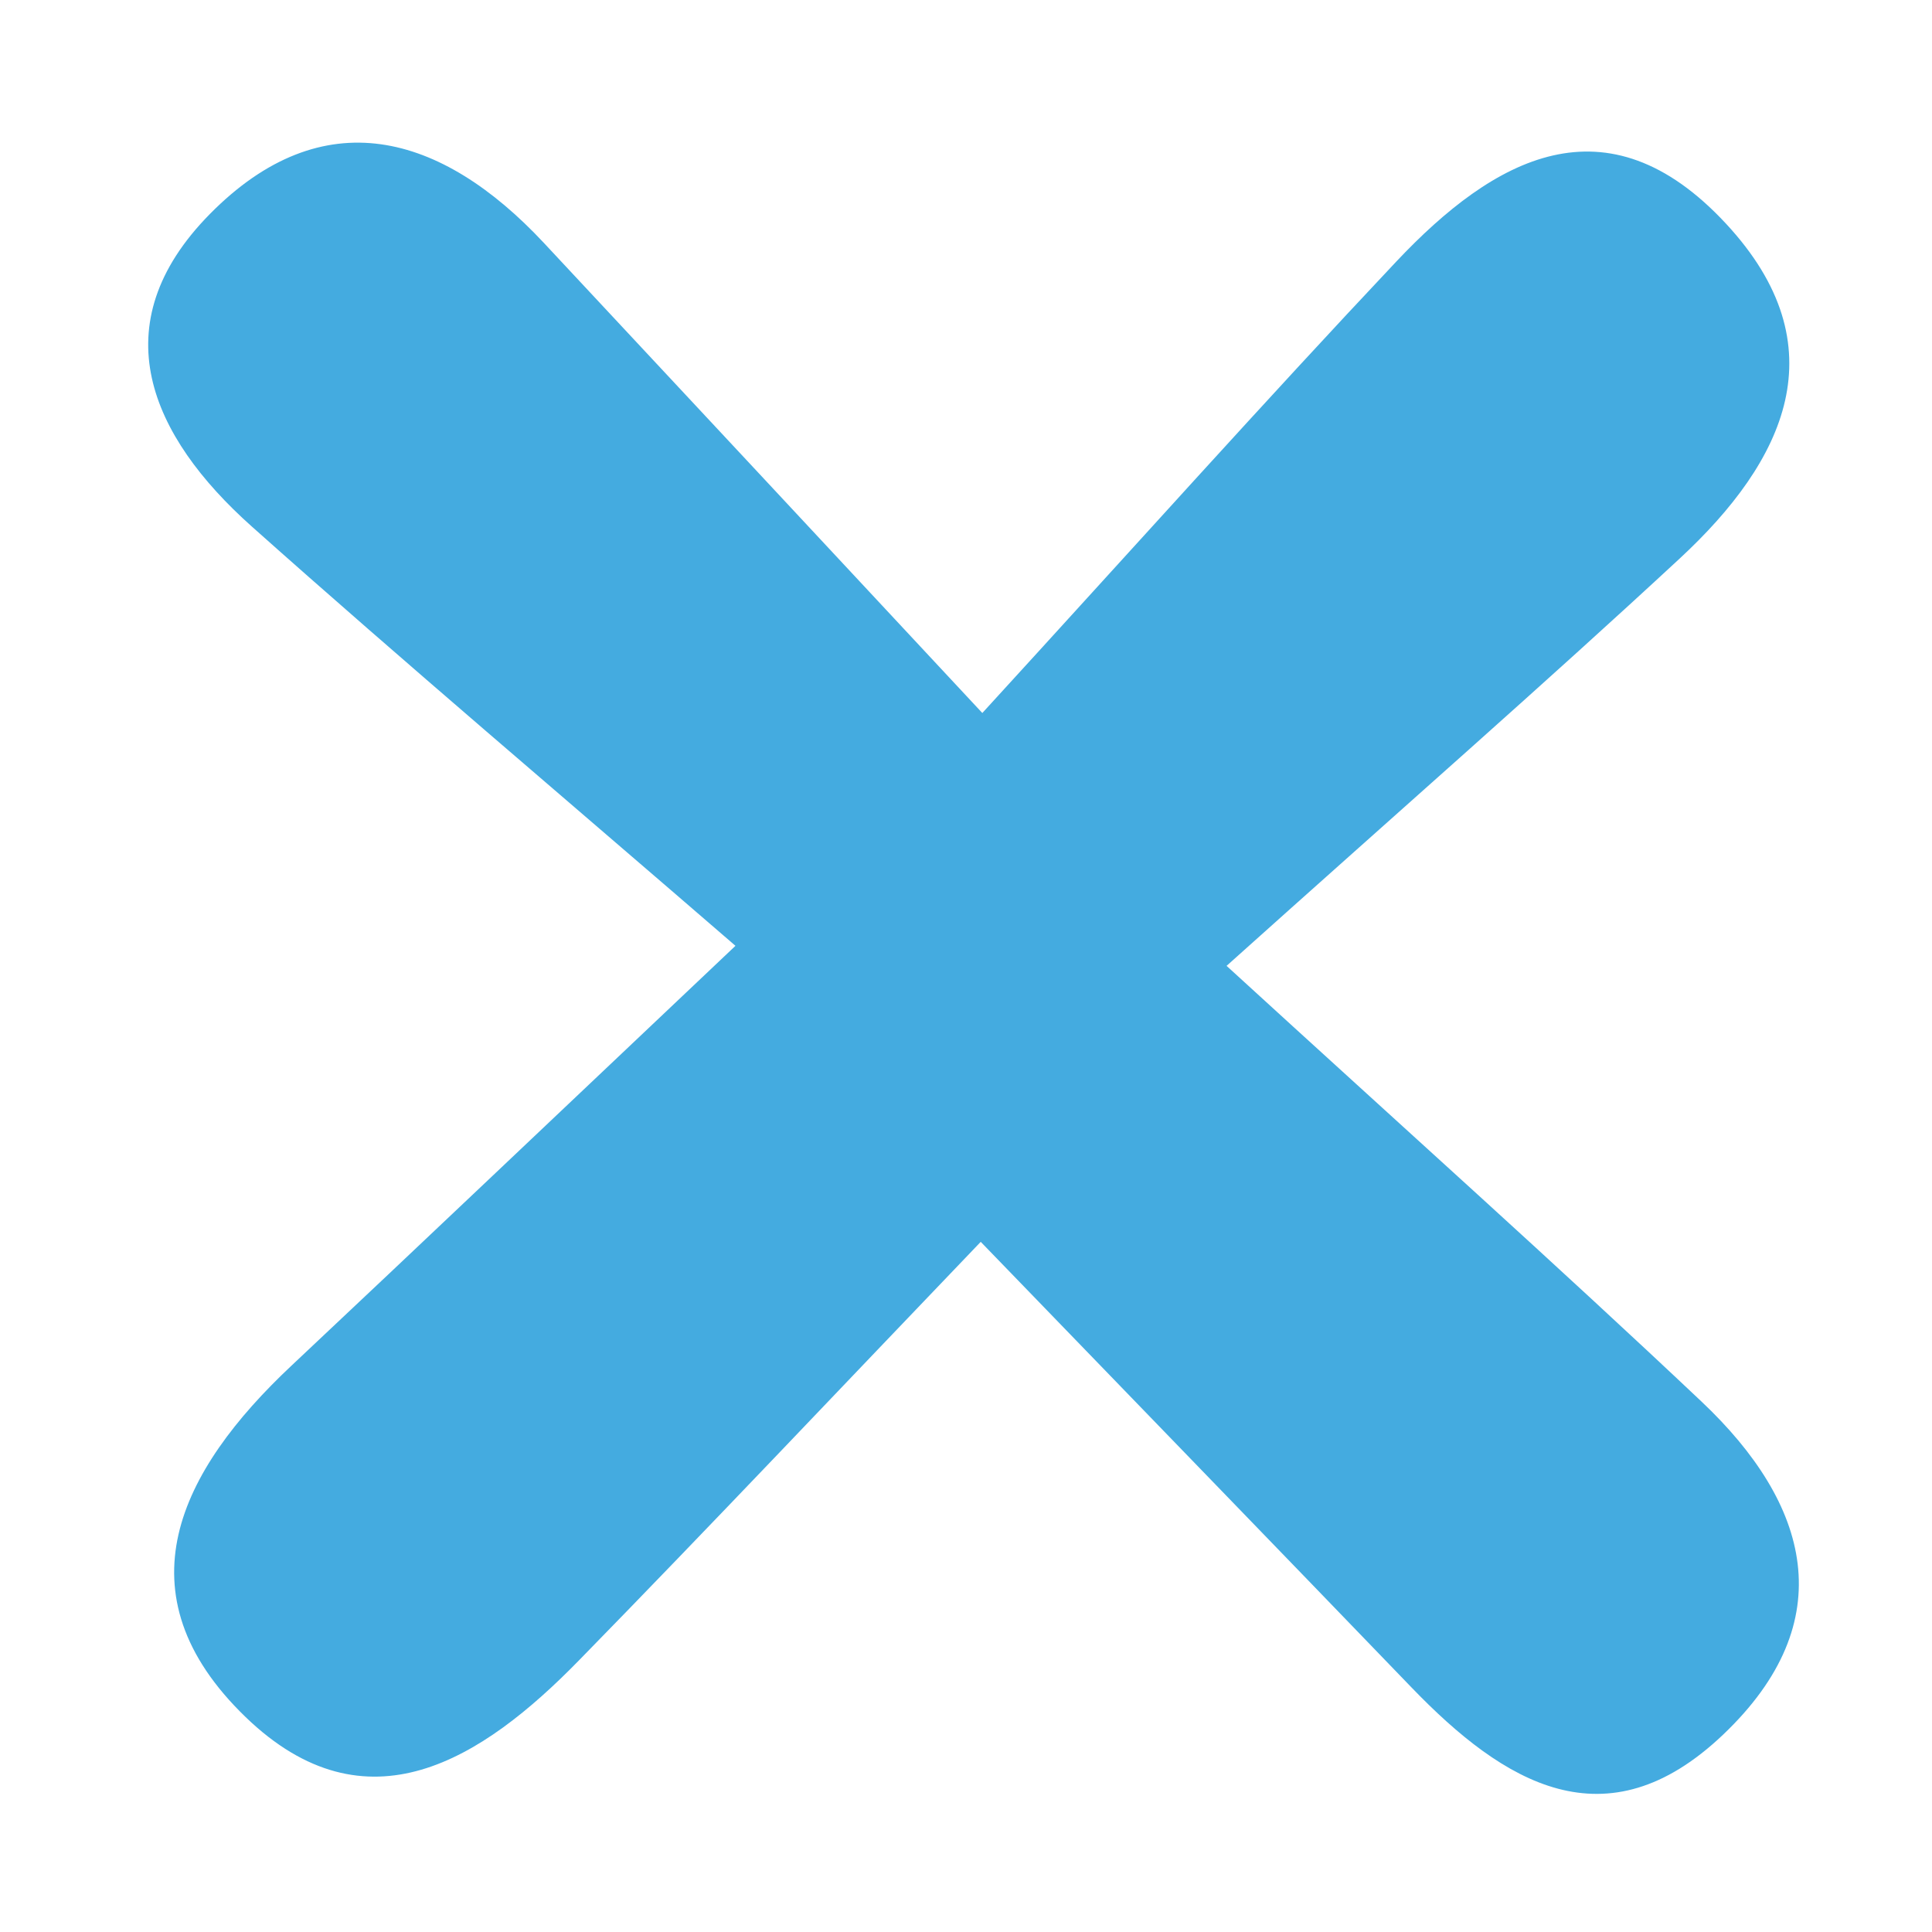
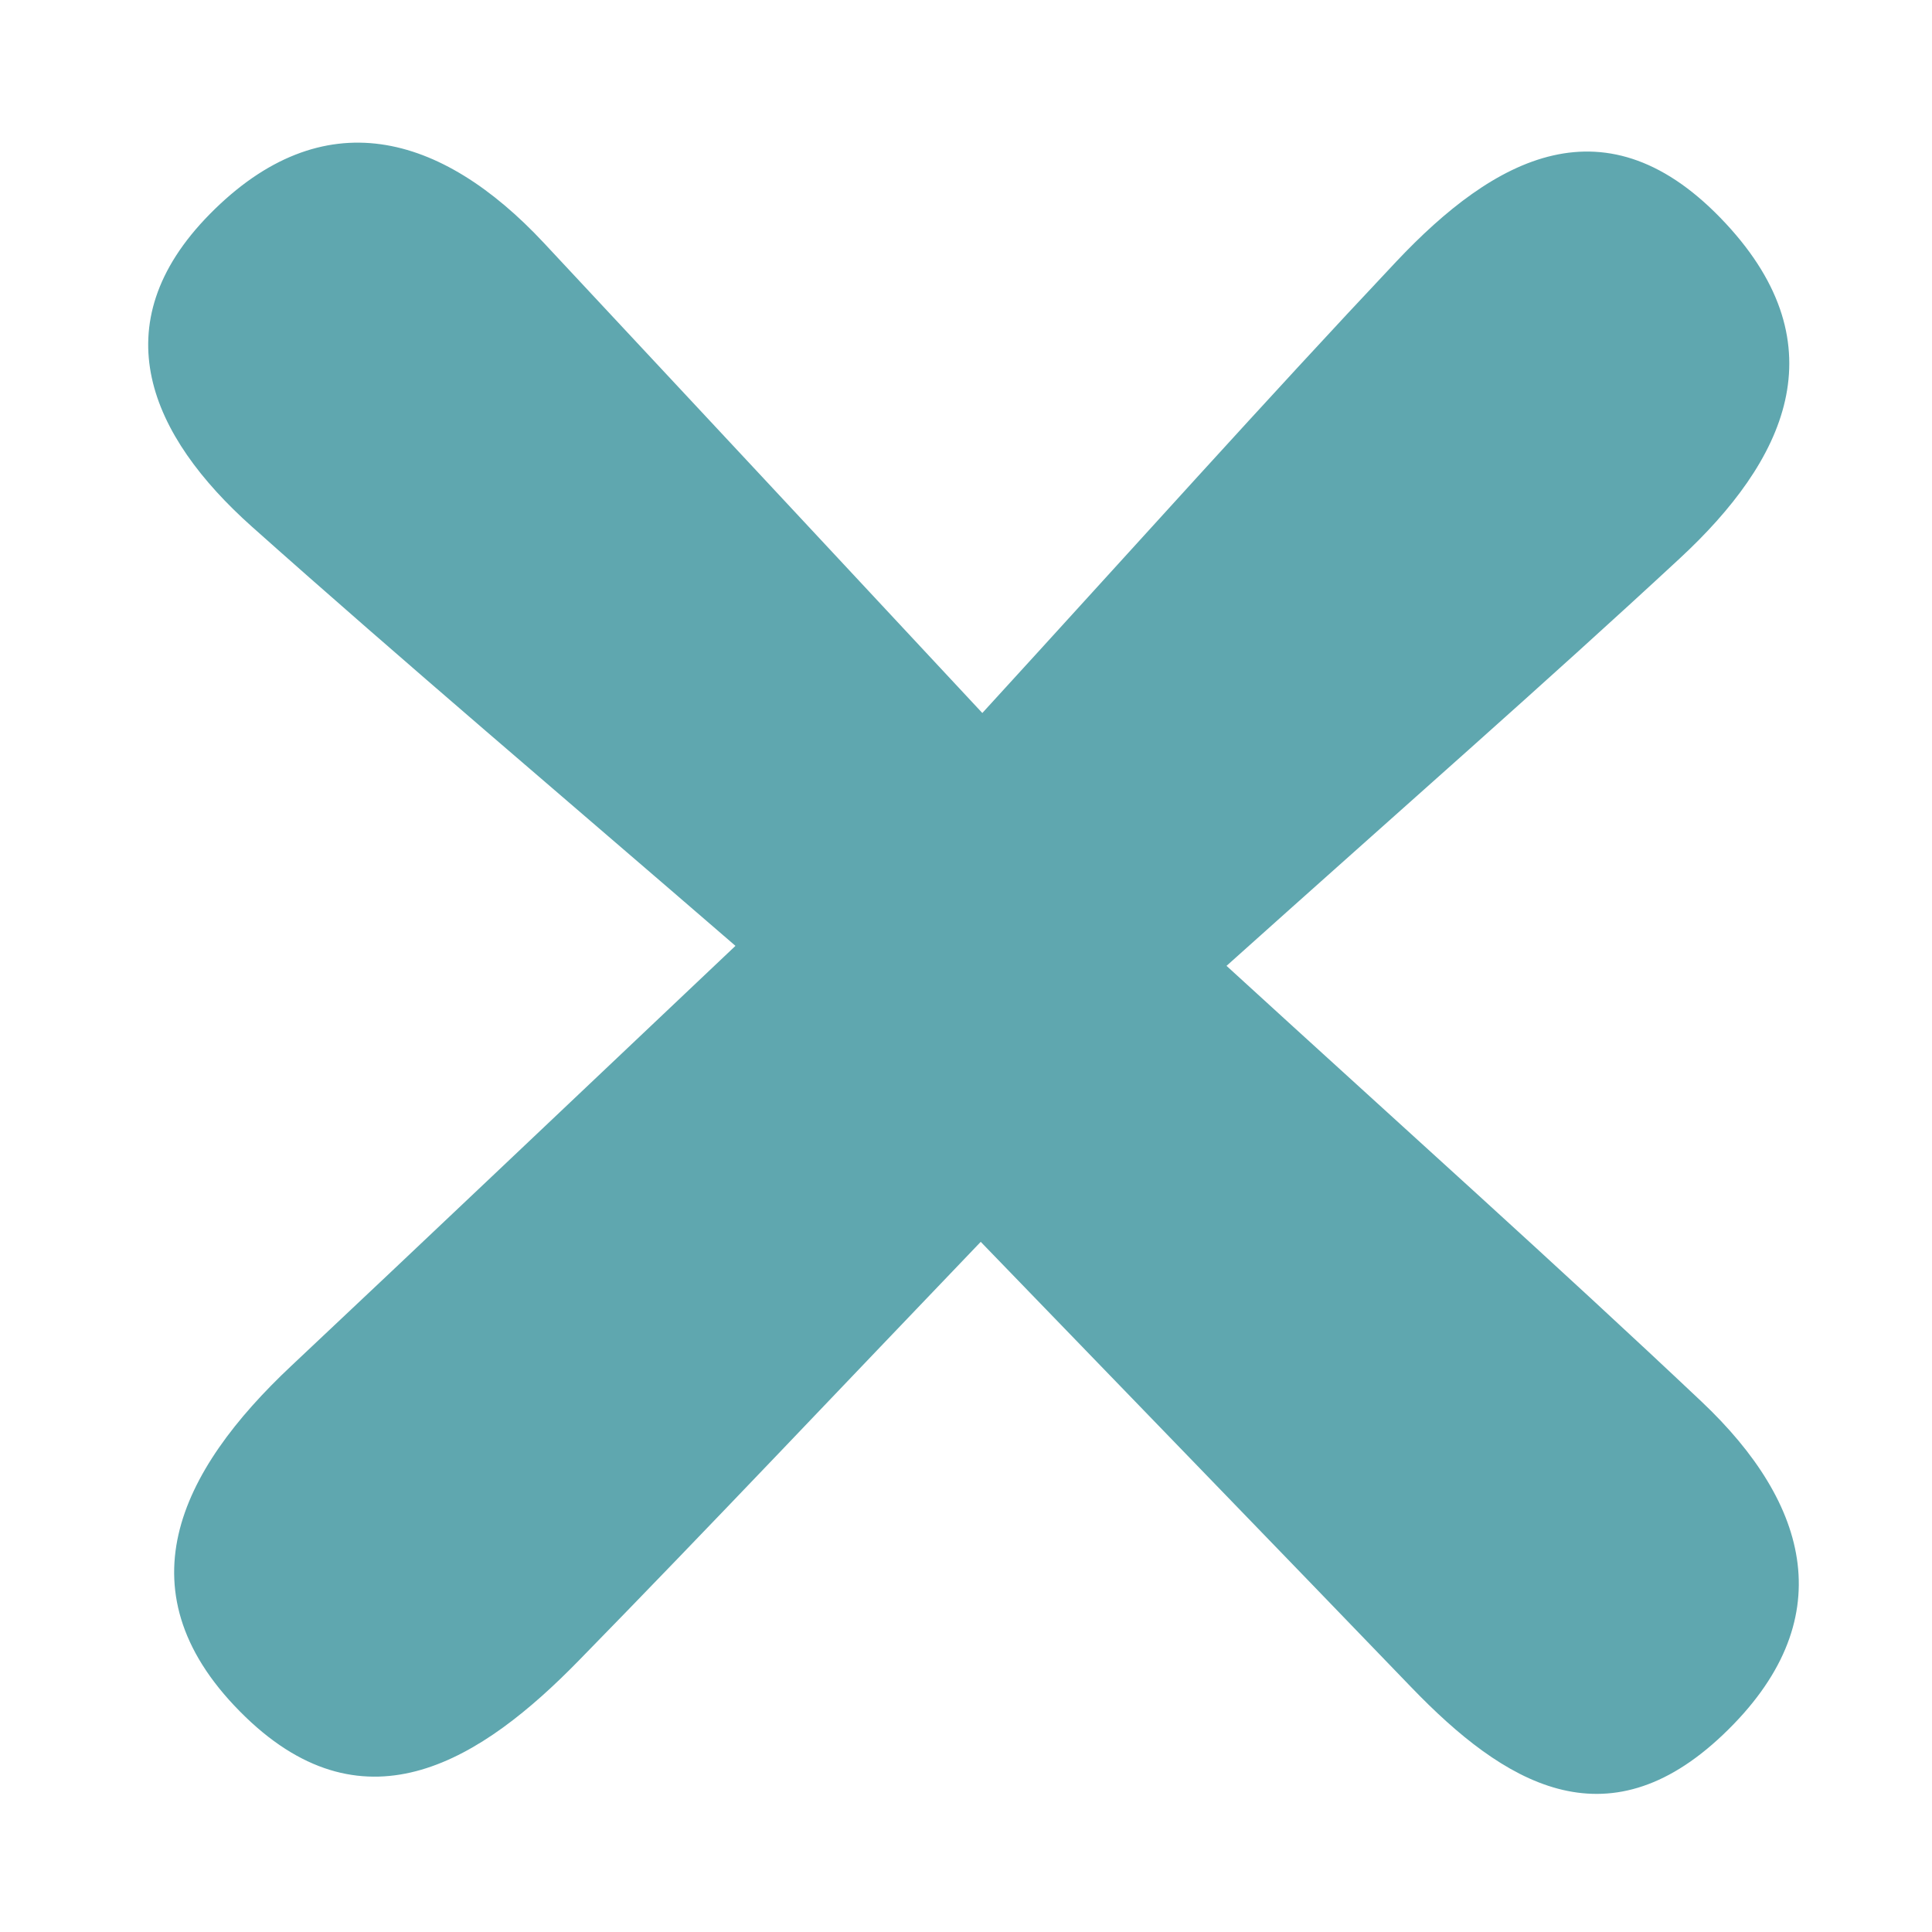
<svg xmlns="http://www.w3.org/2000/svg" version="1.1" id="Layer_1" x="0px" y="0px" width="40px" height="40px" viewBox="0 0 40 40" enable-background="new 0 0 40 40" xml:space="preserve">
-   <path fill-rule="evenodd" clip-rule="evenodd" fill="#44ABE0" d="M20.338,14.762c3.205-3.503,5.851-6.461,8.571-9.347  c2.021-2.144,4.351-3.45,6.826-0.784c2.362,2.544,1.218,4.915-0.957,6.931c-2.797,2.593-5.669,5.104-9.383,8.435  c3.768,3.447,6.838,6.192,9.831,9.019c2.245,2.119,2.919,4.55,0.448,6.899c-2.424,2.305-4.543,1.002-6.452-0.98  c-2.771-2.876-5.552-5.743-8.917-9.224c-2.911,3.037-5.592,5.877-8.322,8.669c-2.002,2.049-4.391,3.586-6.896,1.172  c-2.654-2.562-1.373-5.099,0.949-7.279c2.666-2.505,5.317-5.026,9.191-8.691c-3.59-3.104-6.84-5.852-10.016-8.683  C3.115,9.028,2.081,6.726,4.346,4.43c2.339-2.371,4.788-1.678,6.915,0.6C14.095,8.063,16.925,11.102,20.338,14.762z" />
-   <path display="none" fill-rule="evenodd" clip-rule="evenodd" fill="#8A8A8A" d="M87.65-16.574  c0.027,10.089-8.59,18.49-19.018,18.538C58.423,2.01,49.371-6.629,49.324-16.469c-0.047-9.821,8.947-18.491,19.202-18.507  C78.984-34.993,87.621-26.683,87.65-16.574z M68.566-27.381c-6.528,0.001-11.585,4.69-11.623,10.779  C56.906-10.496,61.909-5.727,68.408-5.67c6.629,0.057,12.111-4.97,11.991-10.992C80.281-22.616,75.02-27.382,68.566-27.381z" />
+   <path fill="#5FA7AF" d="M20.338,14.762c3.205-3.503,5.852-6.461,8.571-9.347c2.021-2.144,4.351-3.45,6.825-0.784  c2.363,2.544,1.219,4.915-0.957,6.931c-2.797,2.593-5.668,5.104-9.383,8.435c3.769,3.446,6.838,6.192,9.832,9.019  c2.244,2.119,2.918,4.551,0.447,6.899c-2.424,2.305-4.543,1.002-6.451-0.979c-2.771-2.877-5.553-5.744-8.917-9.225  c-2.911,3.037-5.592,5.877-8.322,8.669c-2.002,2.05-4.391,3.586-6.896,1.172c-2.654-2.562-1.373-5.099,0.949-7.278  c2.666-2.506,5.317-5.026,9.191-8.691c-3.59-3.104-6.84-5.852-10.016-8.683C3.115,9.028,2.081,6.726,4.346,4.43  c2.339-2.371,4.788-1.678,6.915,0.6C14.095,8.063,16.925,11.102,20.338,14.762z" />
+   <path display="none" fill="#8A8A8A" d="M87.65-16.574c0.026,10.089-8.59,18.49-19.019,18.538  C58.423,2.01,49.371-6.629,49.324-16.469c-0.047-9.821,8.947-18.491,19.201-18.507C78.984-34.993,87.621-26.683,87.65-16.574z   M68.566-27.381c-6.528,0.001-11.586,4.69-11.623,10.779C56.906-10.496,61.909-5.727,68.408-5.67  c6.629,0.057,12.111-4.97,11.99-10.992C80.281-22.616,75.02-27.382,68.566-27.381z" />
</svg>
